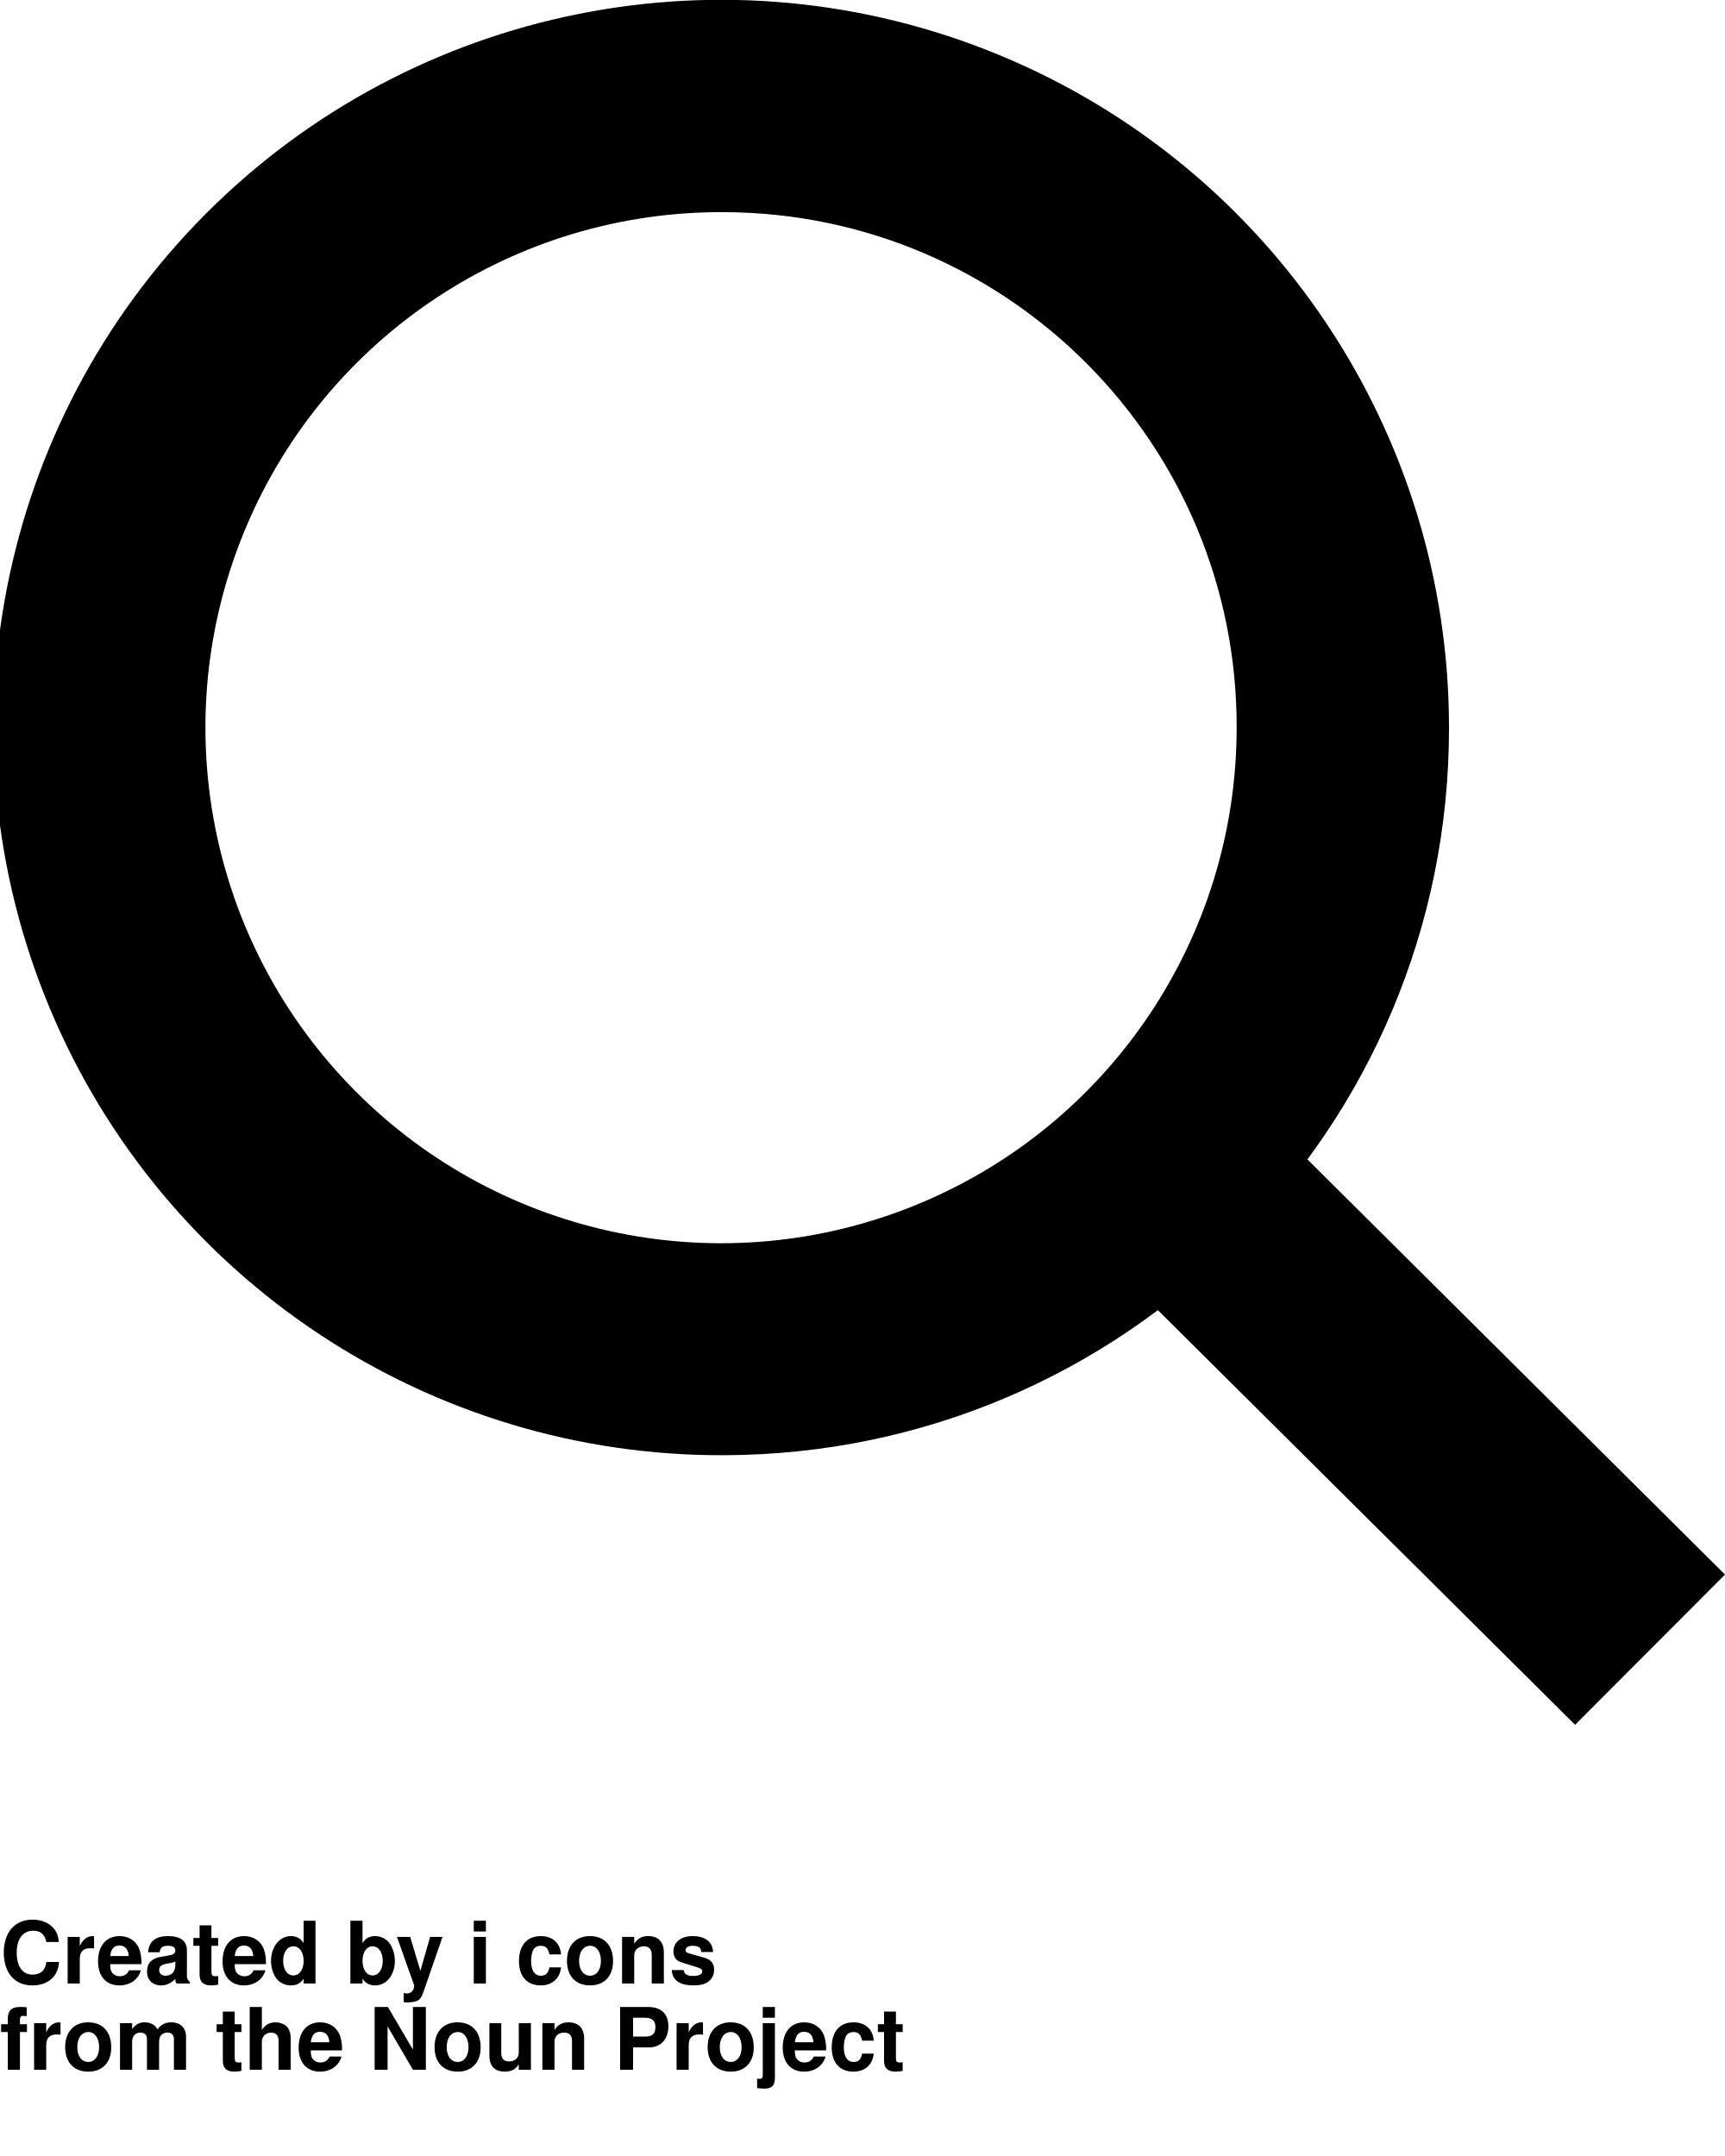
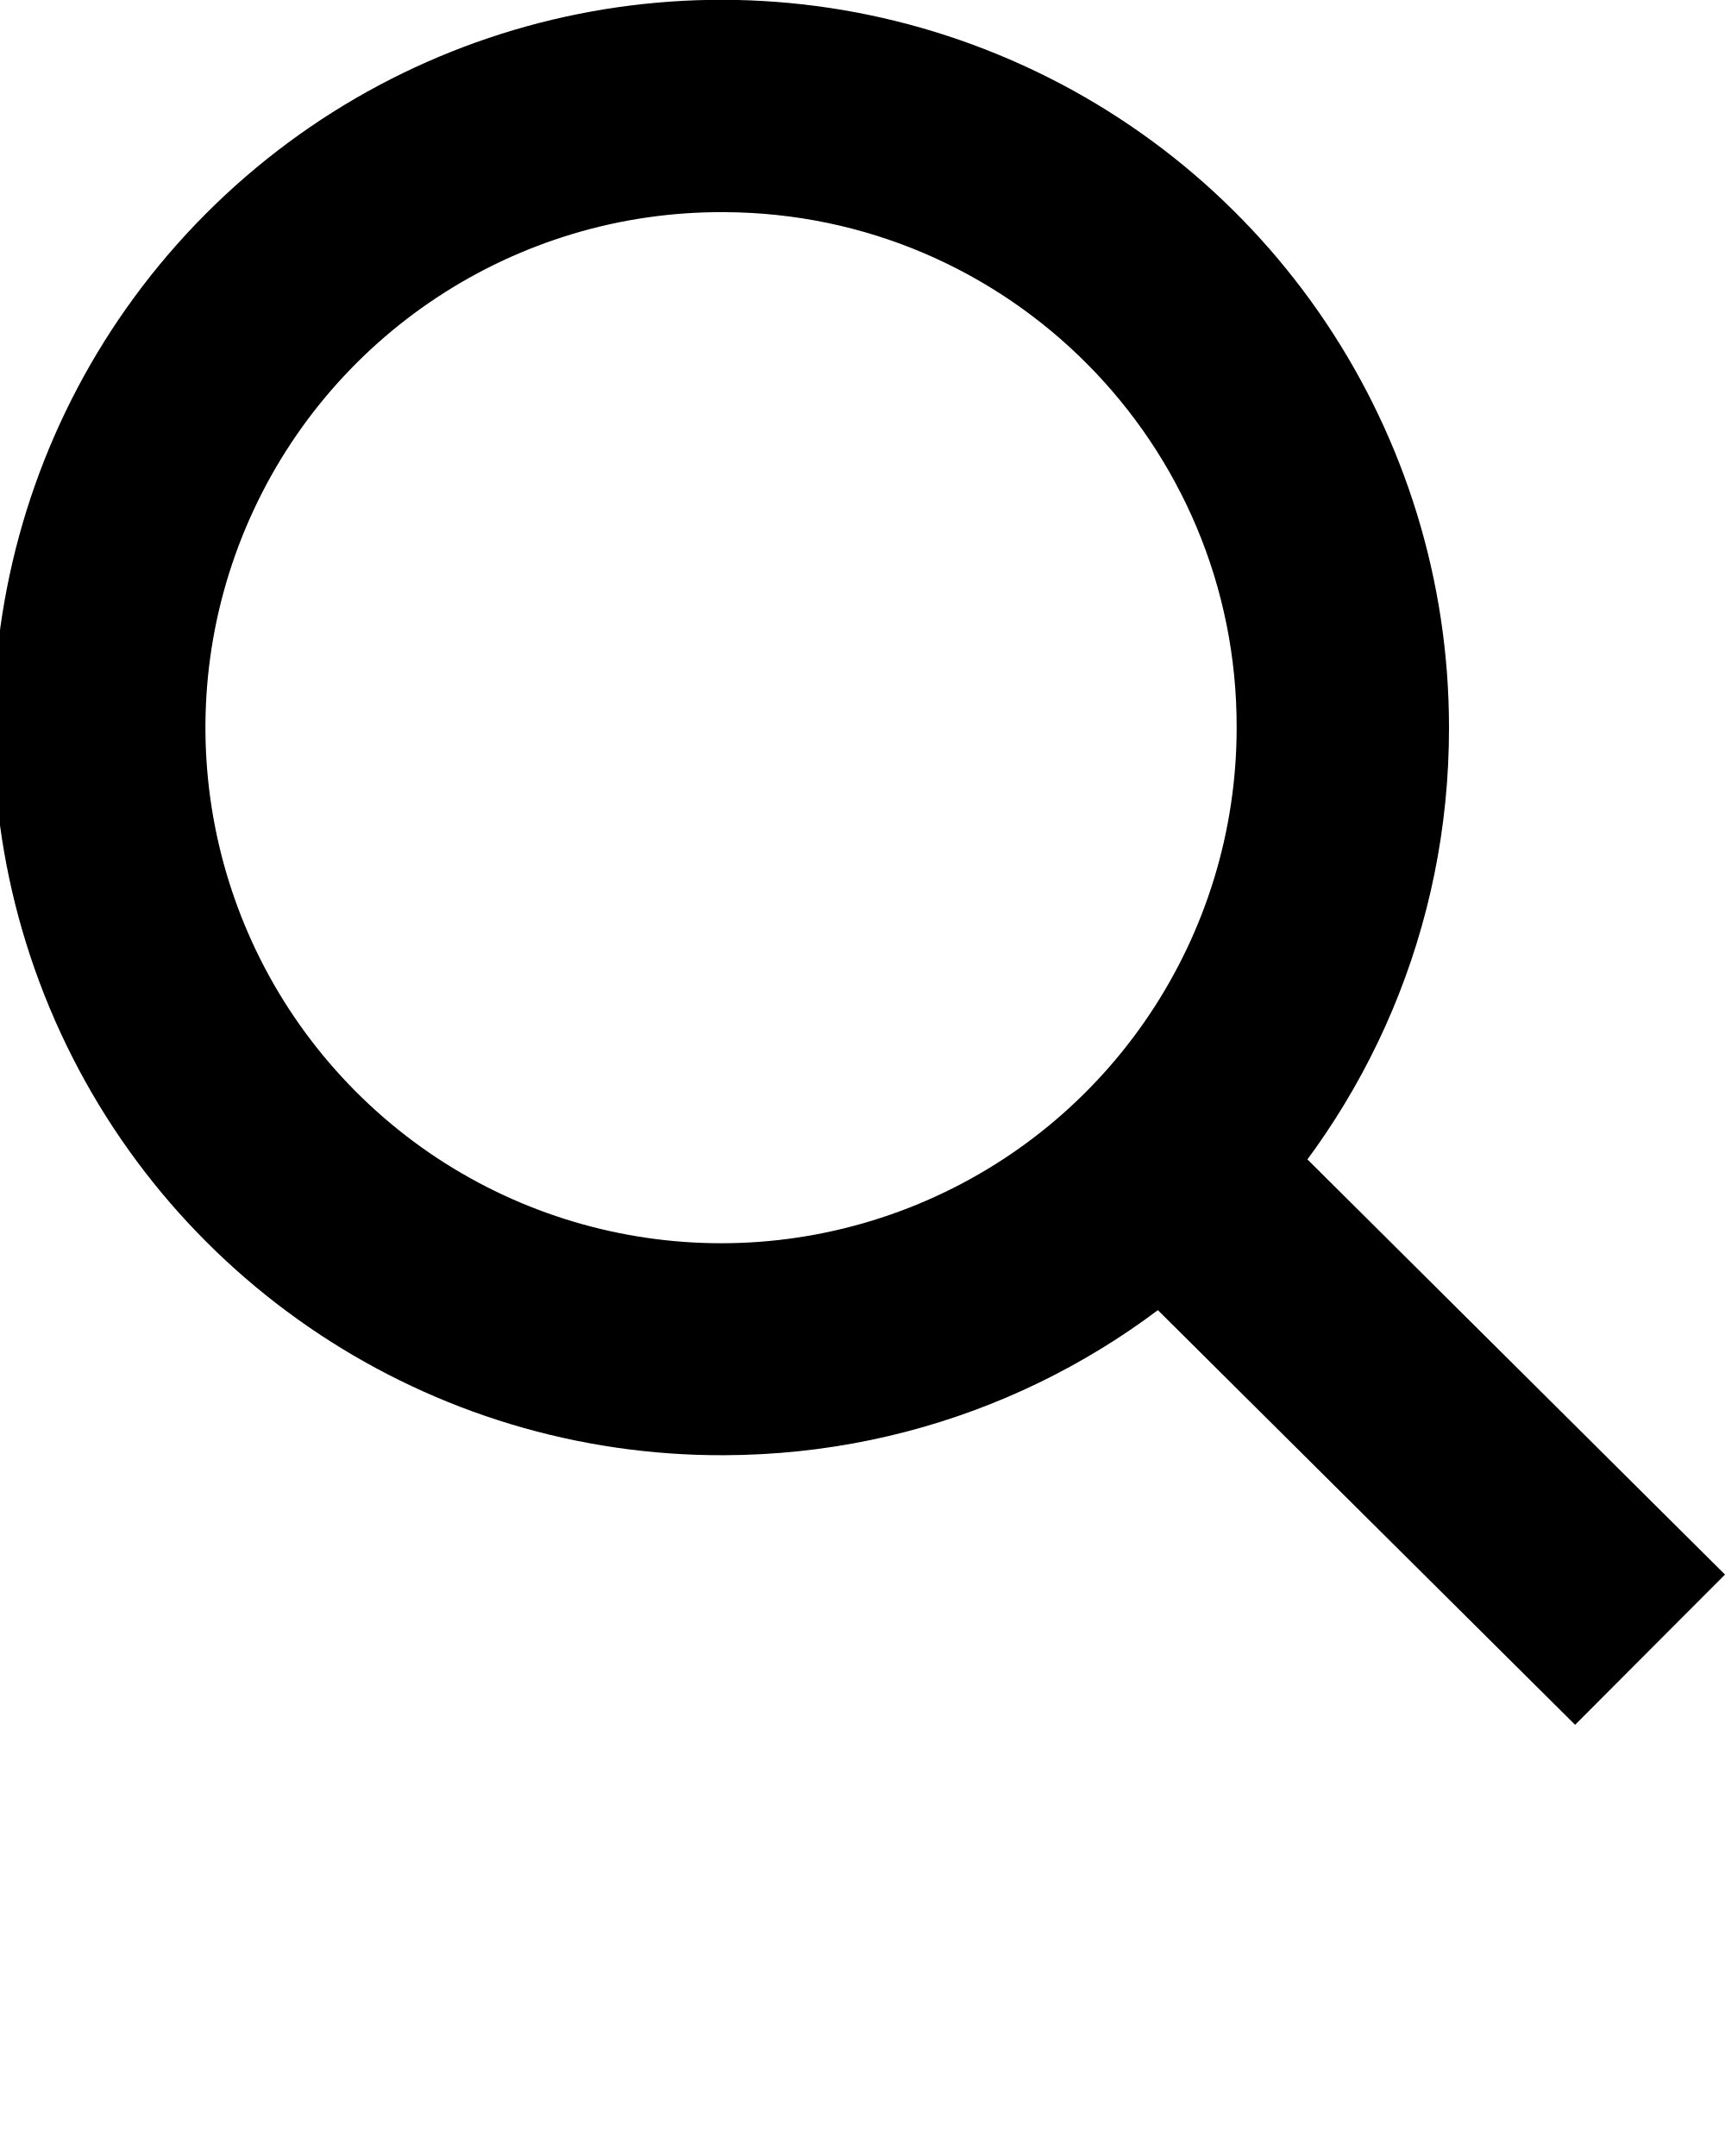
<svg xmlns="http://www.w3.org/2000/svg" data-name="Layer 1" viewBox="0 0 100 125" x="0px" y="0px">
  <path d="M42,84.37A42.19,42.19,0,1,1,84,42.19,42.14,42.14,0,0,1,42,84.37ZM42,12.3A29.89,29.89,0,1,0,71.69,42.19,29.82,29.82,0,0,0,42,12.3Z" />
  <polygon points="91.31 100 64.74 73.59 73.44 64.88 100 91.29 91.31 100" />
-   <text x="0" y="115" fill="#000000" font-size="5px" font-weight="bold" font-family="'Helvetica Neue', Helvetica, Arial-Unicode, Arial, Sans-serif">Created by i cons</text>
-   <text x="0" y="120" fill="#000000" font-size="5px" font-weight="bold" font-family="'Helvetica Neue', Helvetica, Arial-Unicode, Arial, Sans-serif">from the Noun Project</text>
</svg>
